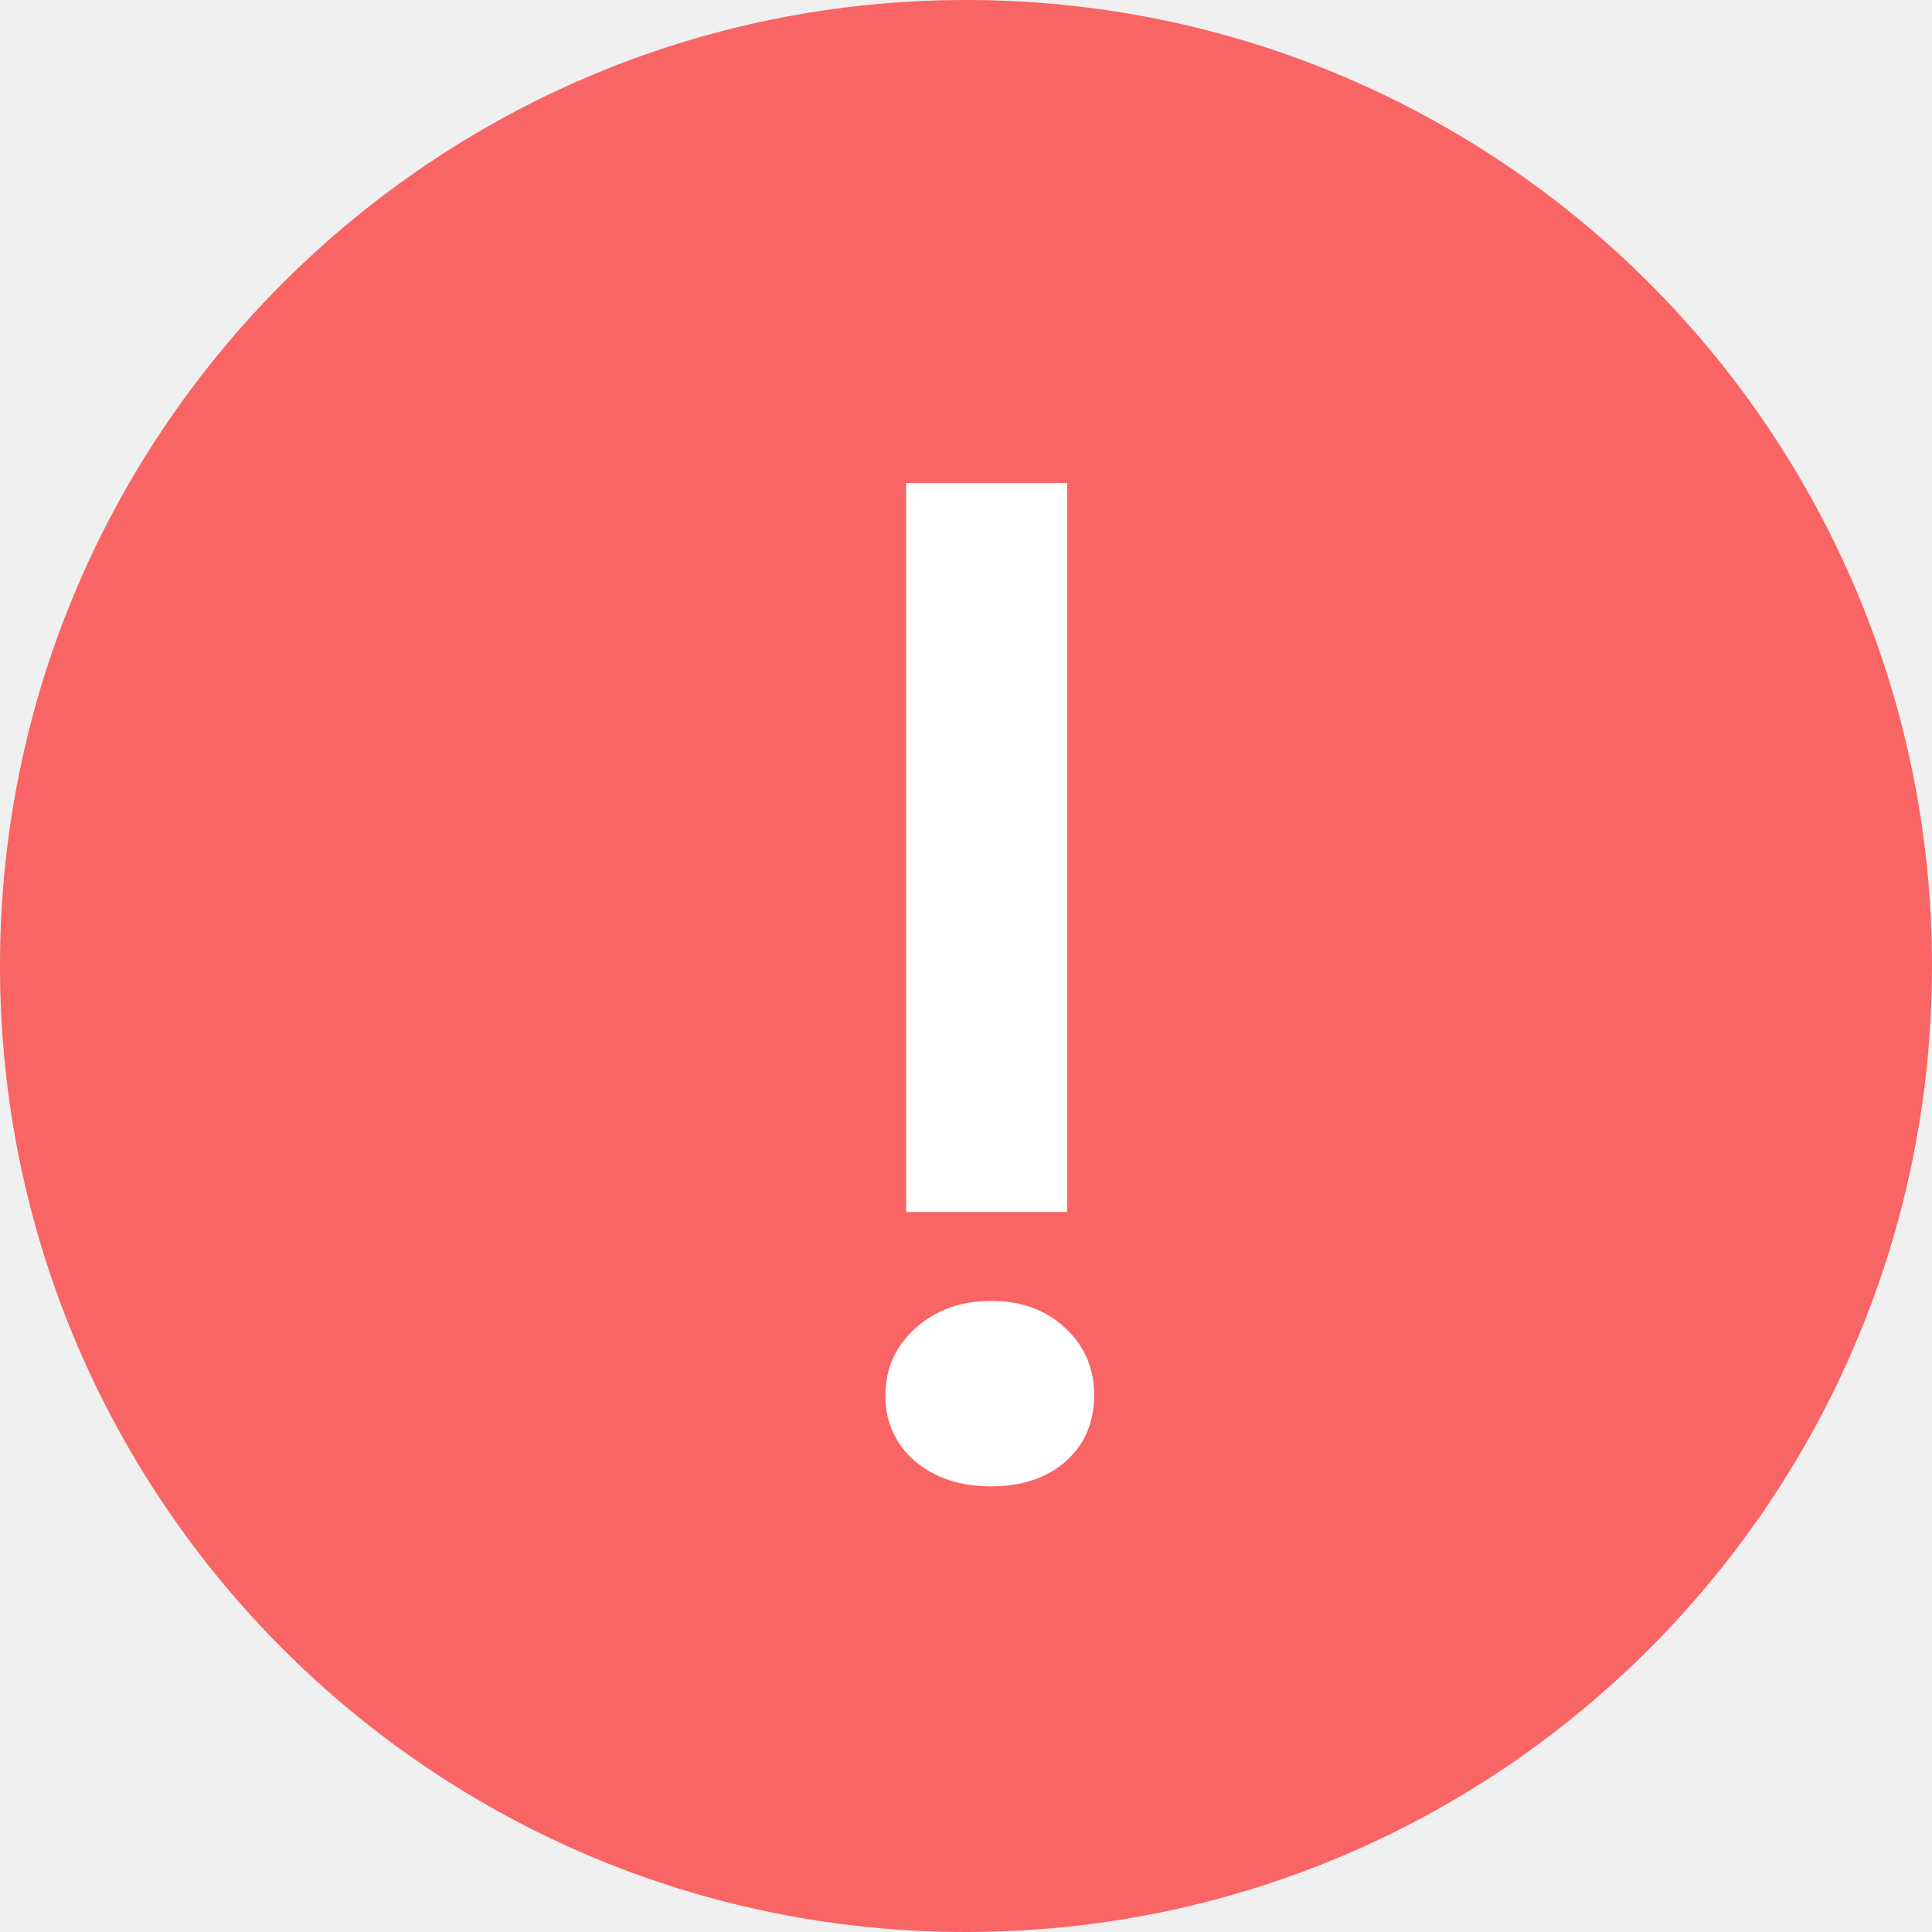
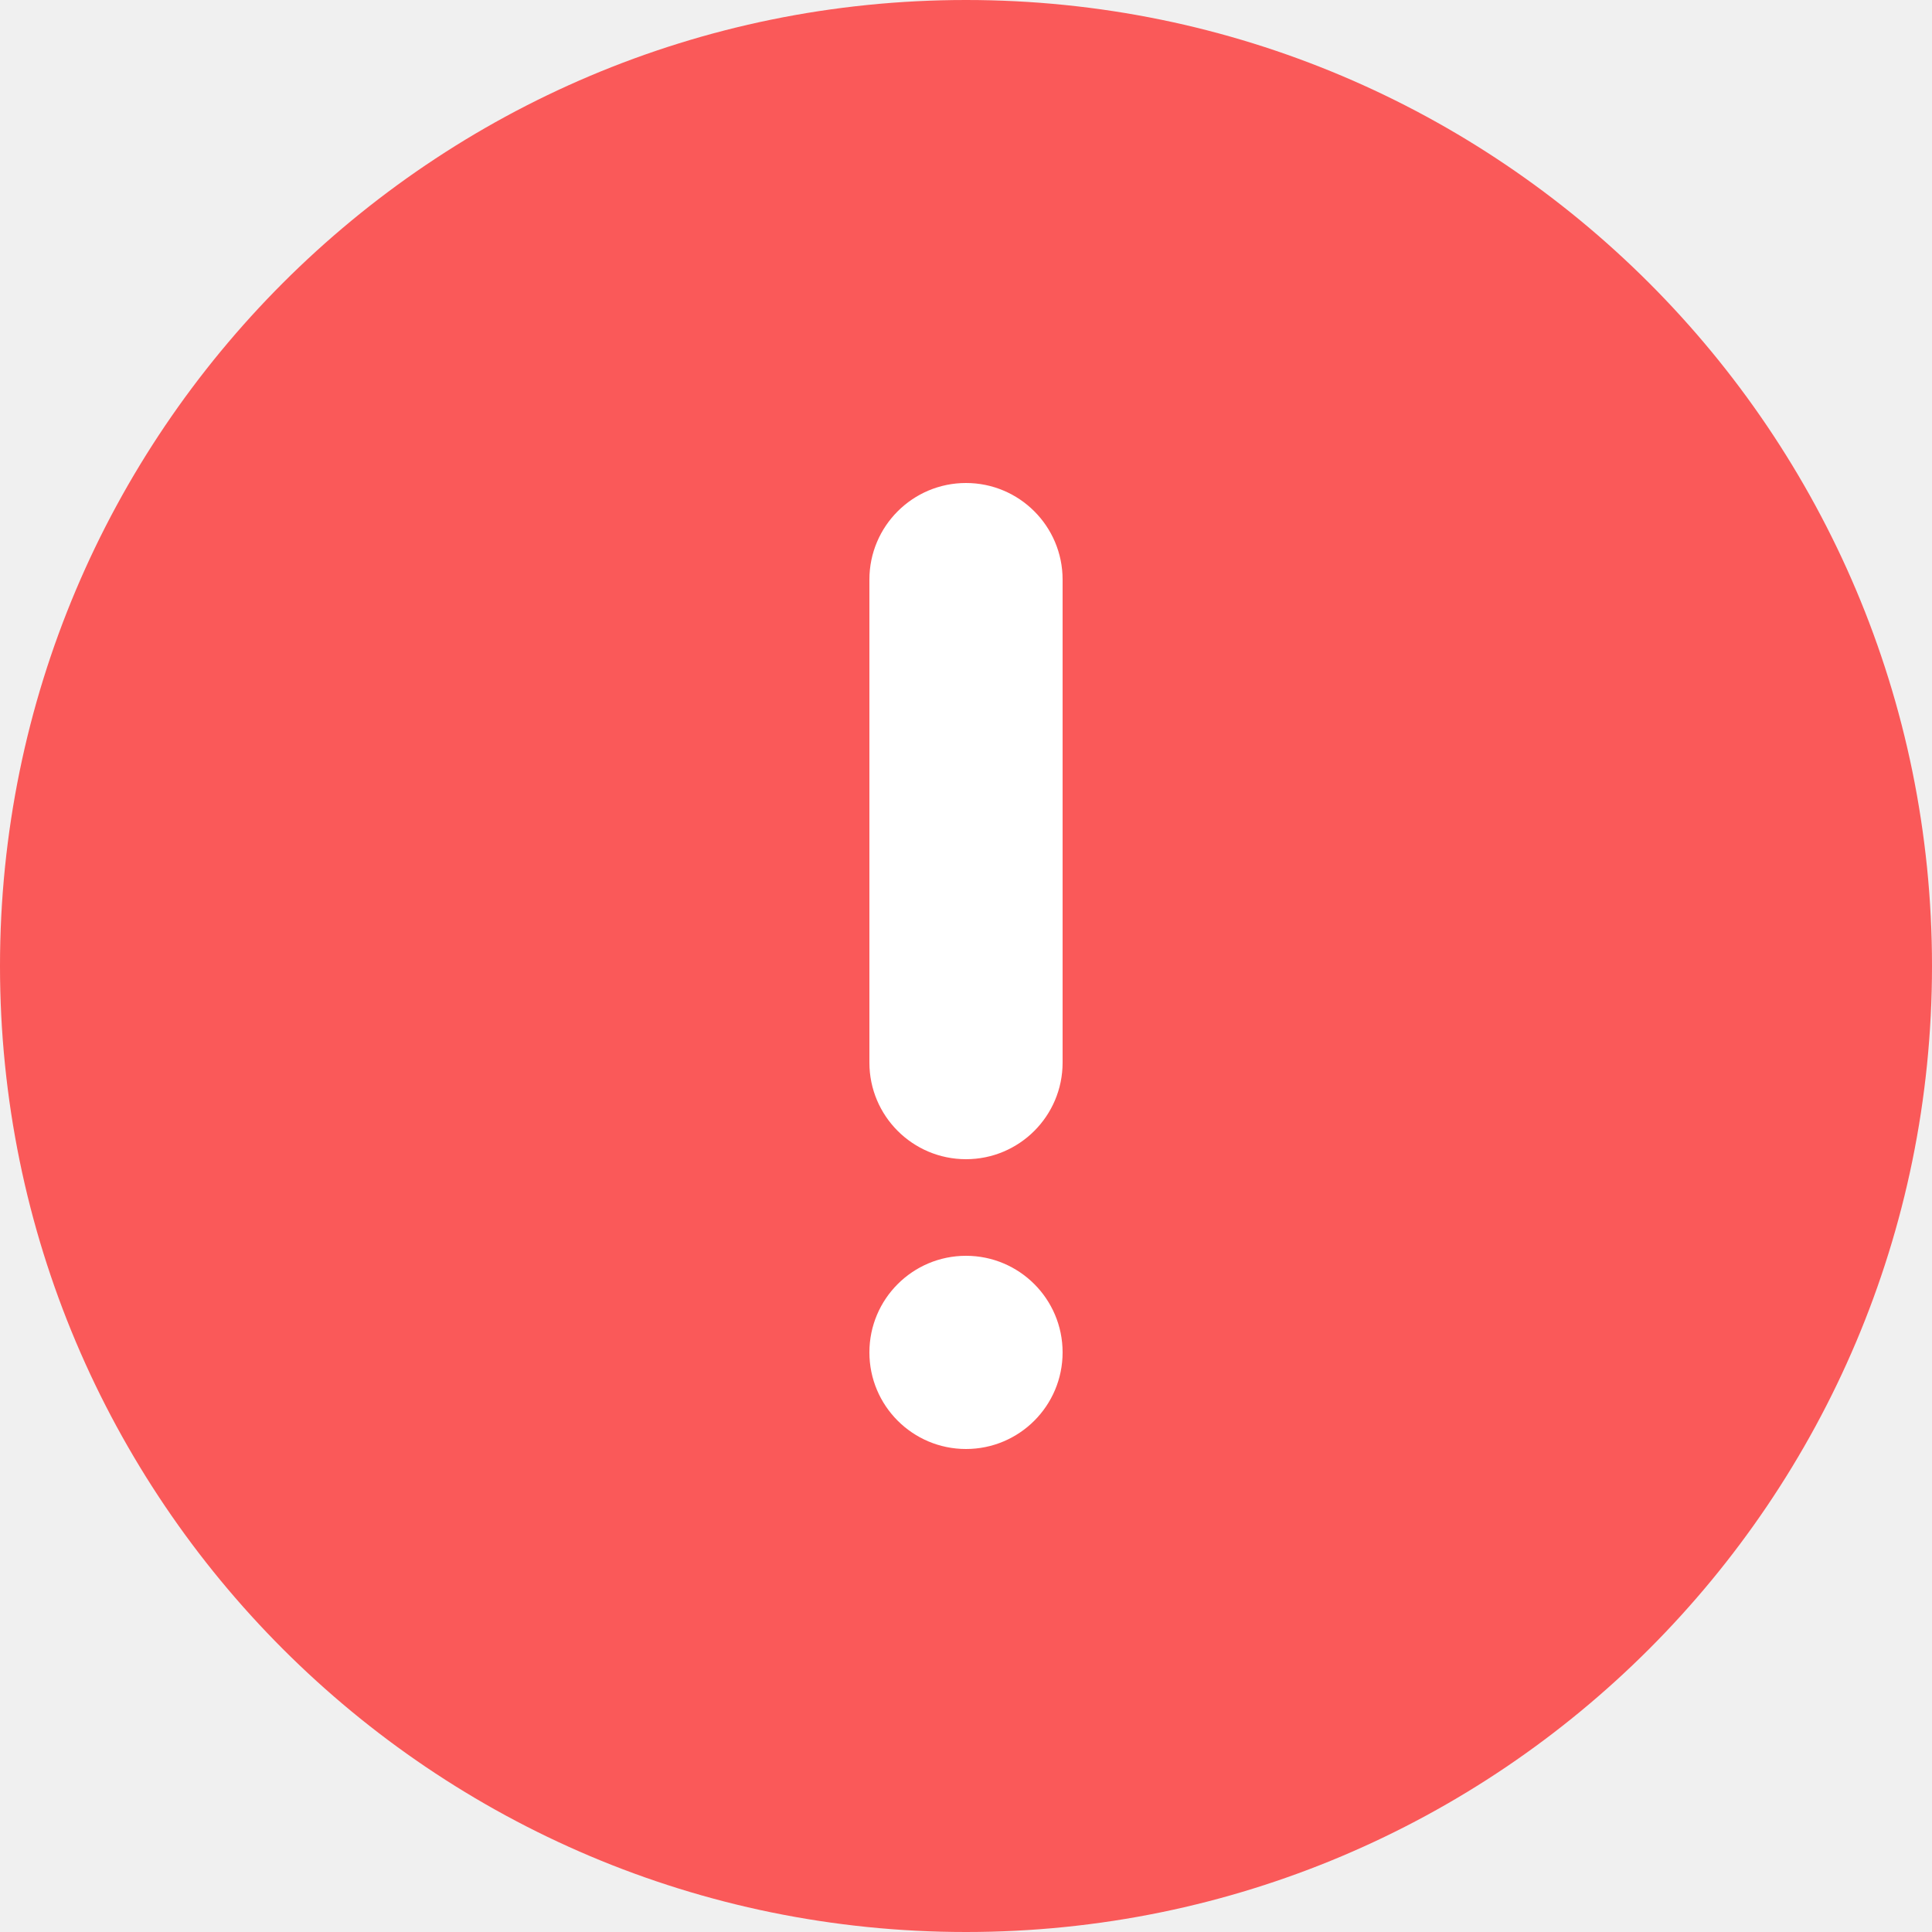
- <svg xmlns="http://www.w3.org/2000/svg" width="24" height="24">
+ <svg xmlns="http://www.w3.org/2000/svg" width="20" height="20">
  <g fill="none" fill-rule="evenodd">
-     <circle cx="12" cy="12" r="12" fill="#F96464" />
-     <path fill="#FFF" fill-rule="nonzero" d="M13.256 6v9.056h-2V6h2zm-.944 12.464c-.384 0-.699-.104-.944-.312a1.027 1.027 0 0 1-.368-.824c0-.33.125-.608.376-.832.25-.224.563-.336.936-.336.373 0 .68.112.92.336.24.224.36.501.36.832 0 .341-.117.616-.352.824-.235.208-.544.312-.928.312z" />
+     <circle cx="10" cy="10" r="10" fill="#FA5959" />
+     <g fill="#FFF" transform="translate(9 5)">
+       <rect width="2" height="7" rx="1" />
+       <rect width="2" height="2" y="8" rx="1" />
+     </g>
  </g>
</svg>
